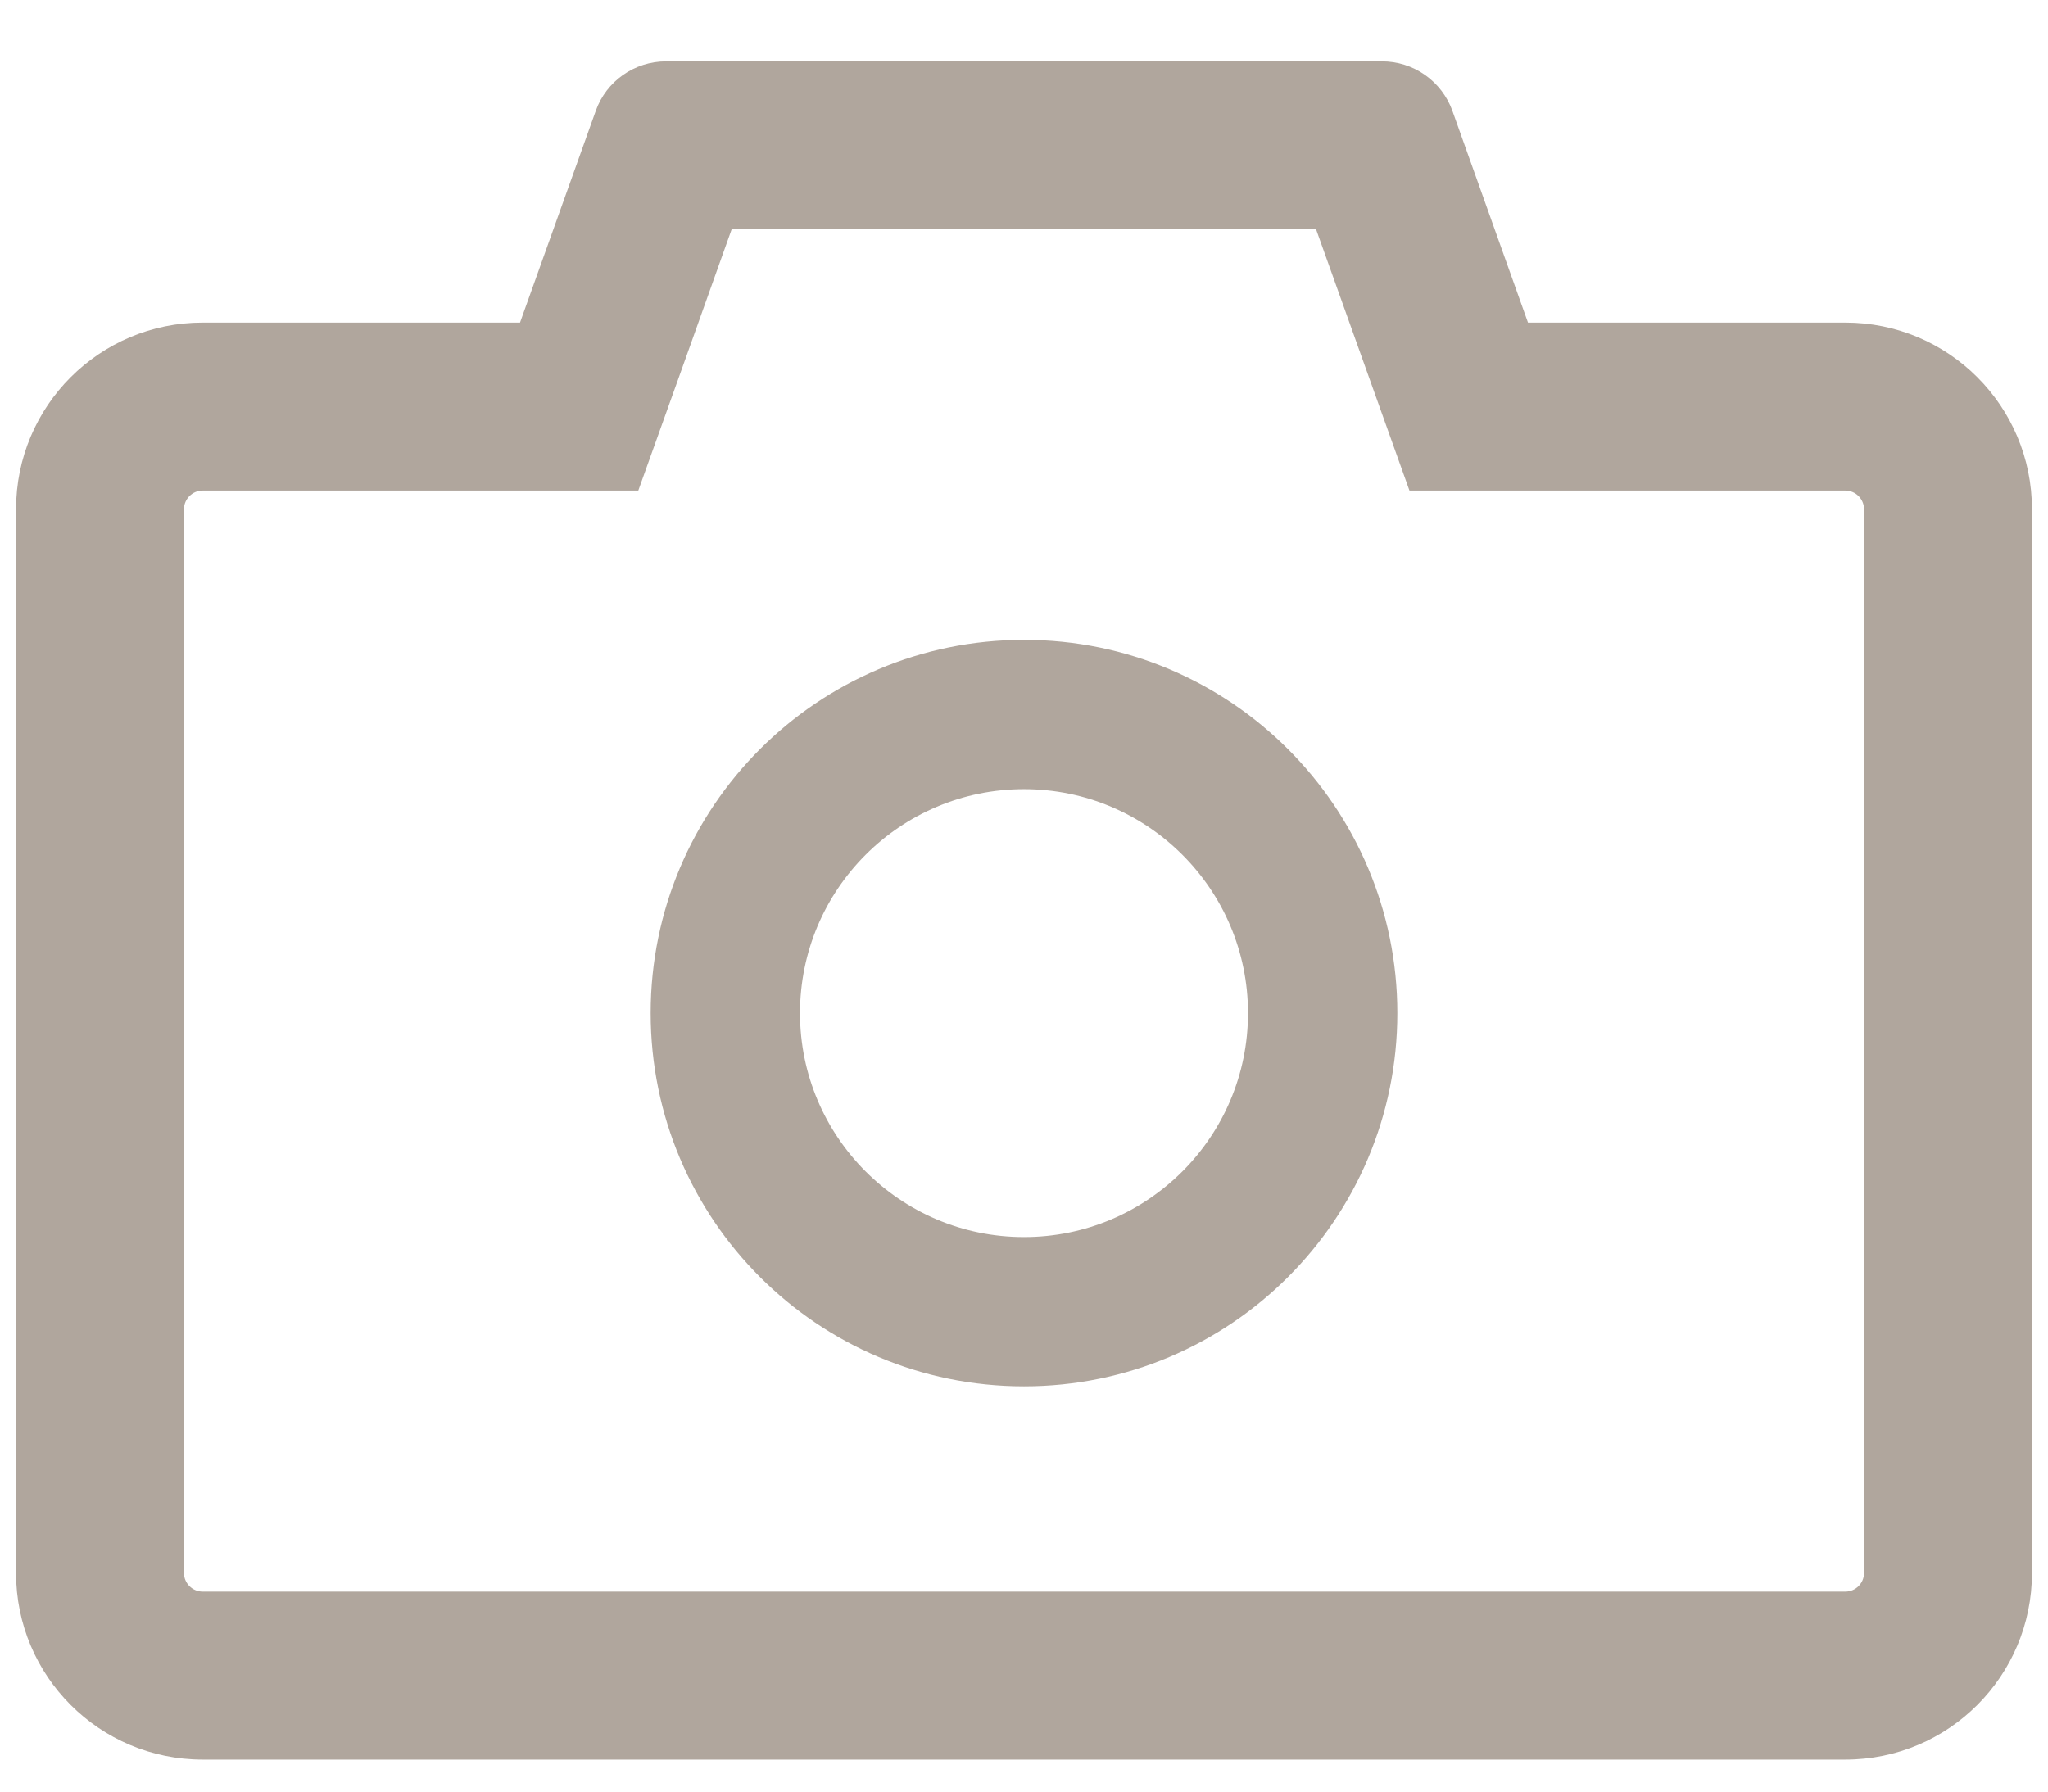
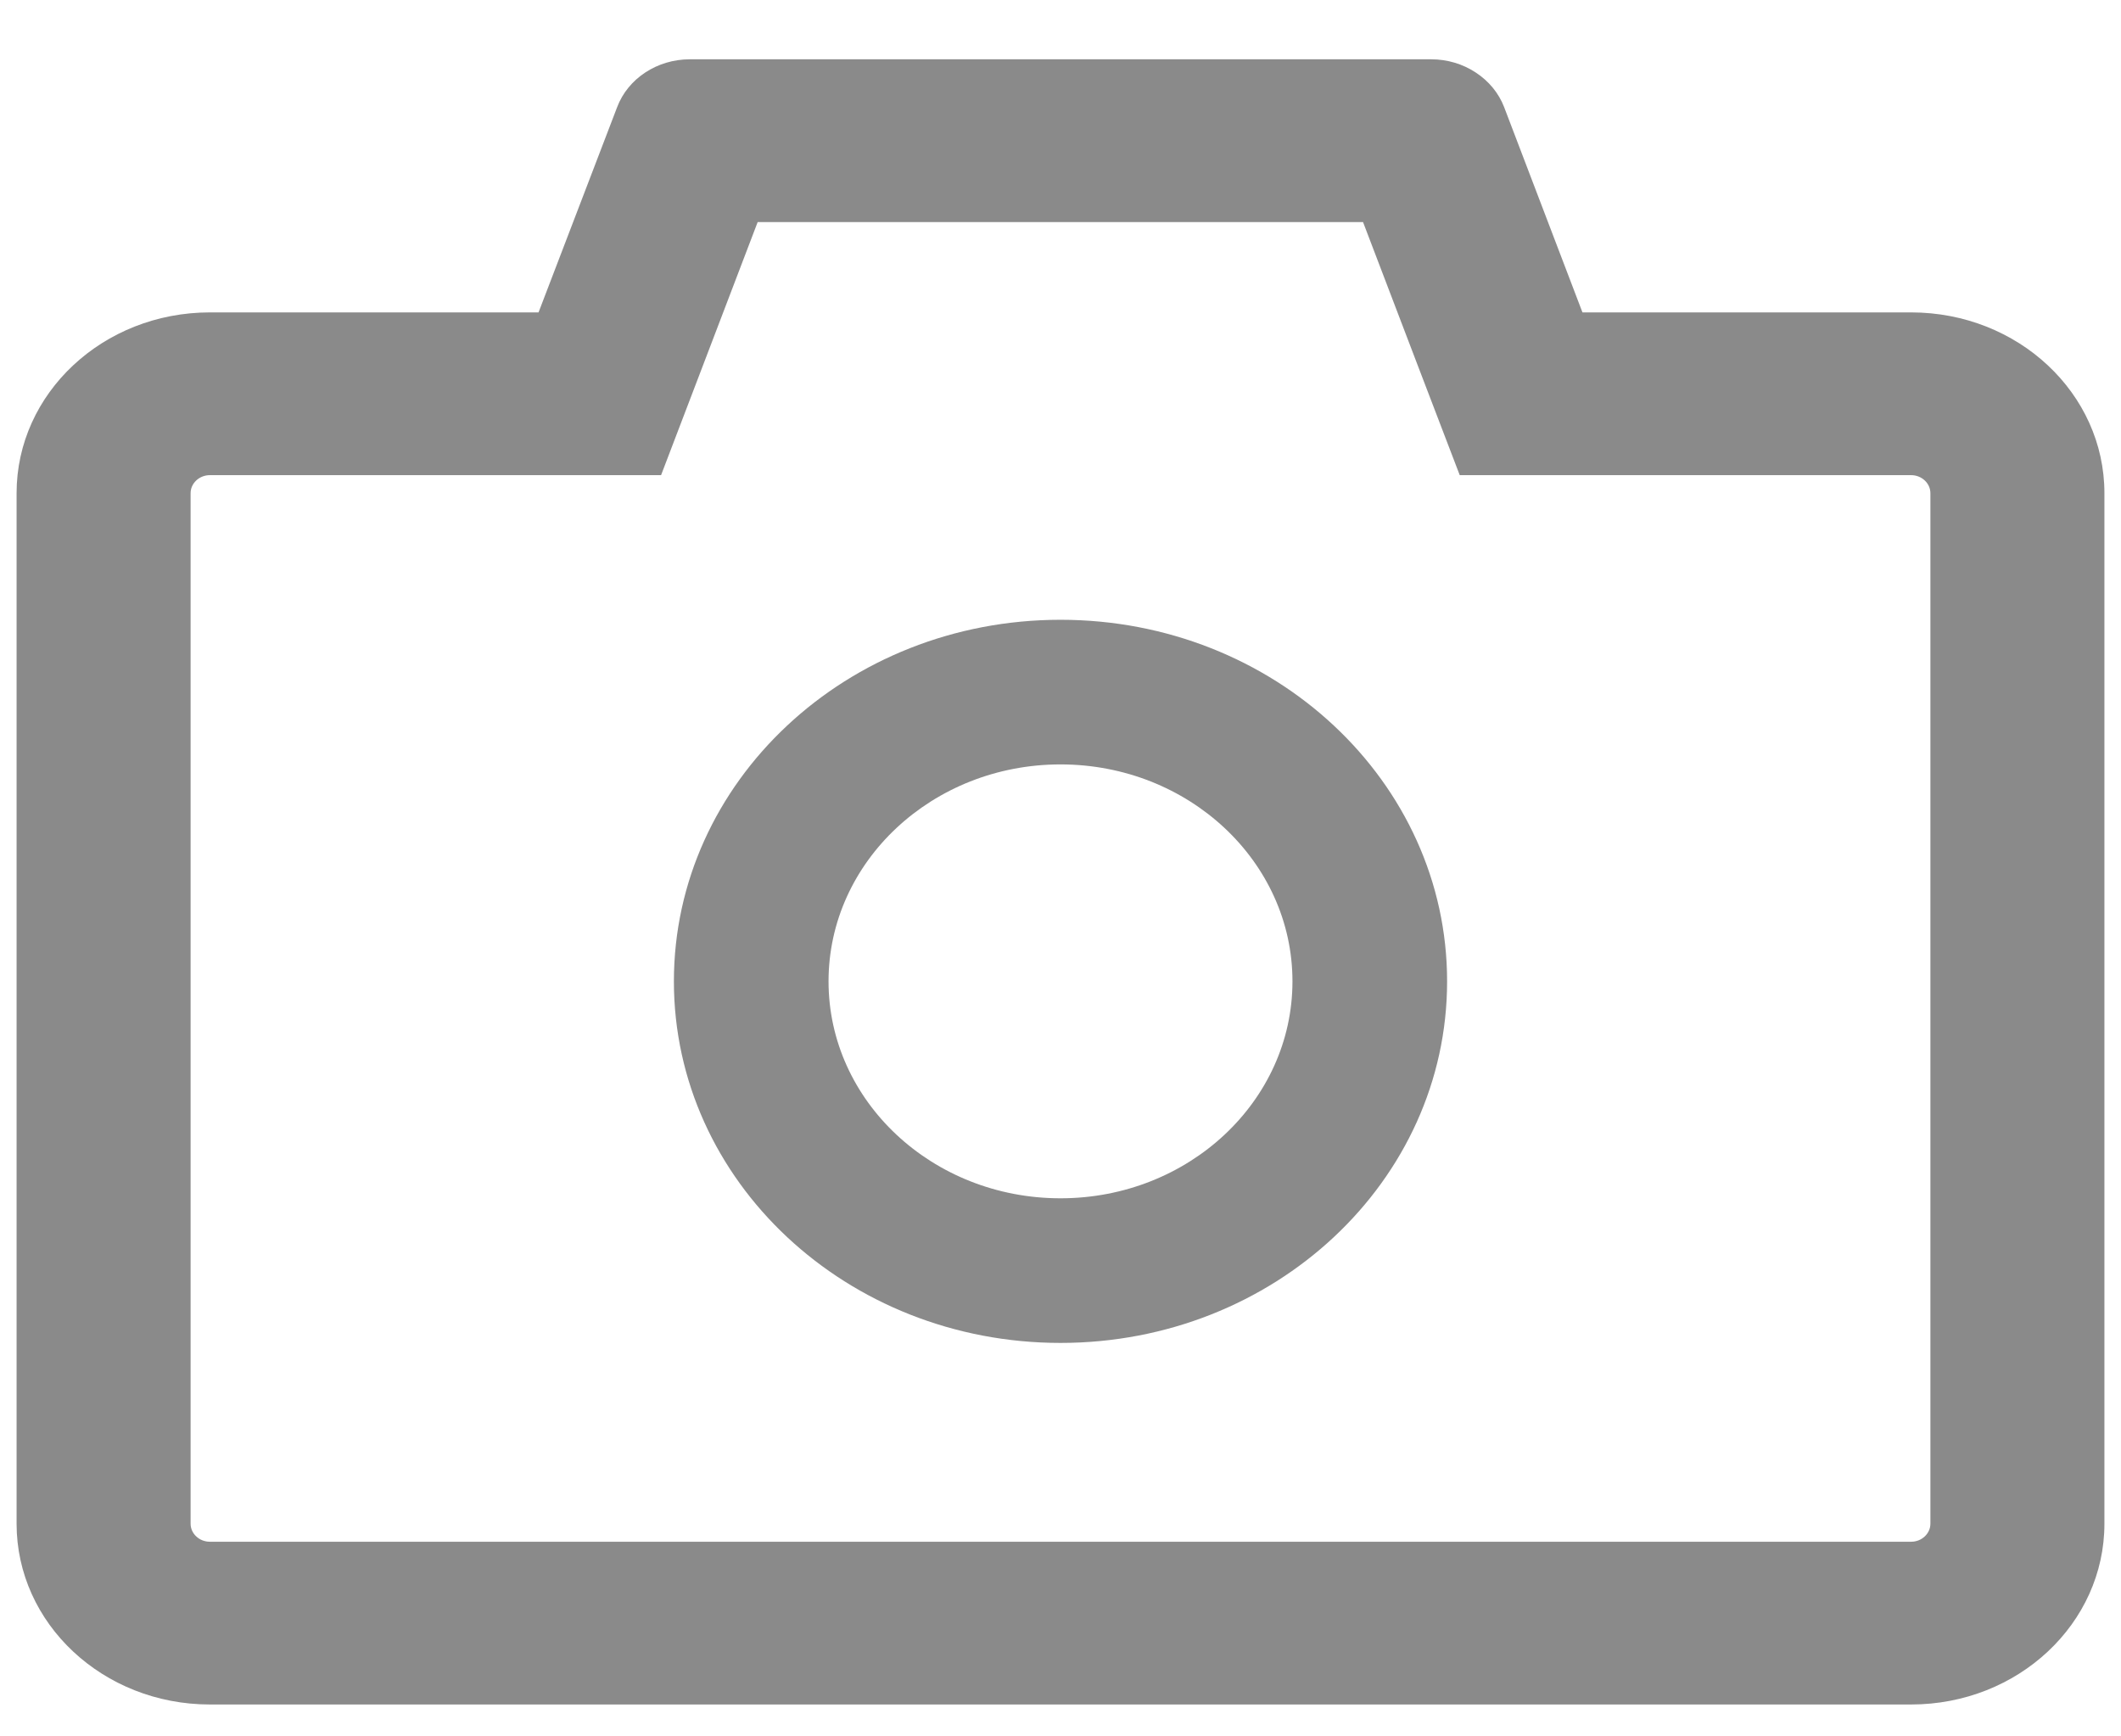
- <svg xmlns="http://www.w3.org/2000/svg" width="24" height="21" viewBox="0 0 24 21" fill="none">
-   <path d="M21.625 3.781H17.906L17.02 1.298C16.959 1.129 16.847 0.982 16.699 0.878C16.551 0.774 16.375 0.719 16.195 0.719H7.805C7.436 0.719 7.105 0.951 6.982 1.298L6.094 3.781H2.375C1.166 3.781 0.188 4.76 0.188 5.969V18.438C0.188 19.646 1.166 20.625 2.375 20.625H21.625C22.834 20.625 23.812 19.646 23.812 18.438V5.969C23.812 4.76 22.834 3.781 21.625 3.781ZM21.844 18.438C21.844 18.558 21.745 18.656 21.625 18.656H2.375C2.255 18.656 2.156 18.558 2.156 18.438V5.969C2.156 5.848 2.255 5.75 2.375 5.75H7.48L7.948 4.443L8.574 2.688H15.423L16.05 4.443L16.517 5.75H21.625C21.745 5.75 21.844 5.848 21.844 5.969V18.438ZM12 7.5C9.583 7.5 7.625 9.458 7.625 11.875C7.625 14.292 9.583 16.25 12 16.25C14.417 16.25 16.375 14.292 16.375 11.875C16.375 9.458 14.417 7.5 12 7.5ZM12 14.5C10.551 14.5 9.375 13.324 9.375 11.875C9.375 10.426 10.551 9.25 12 9.25C13.449 9.25 14.625 10.426 14.625 11.875C14.625 13.324 13.449 14.5 12 14.5Z" fill="#B0A69D" />
+ <svg xmlns="http://www.w3.org/2000/svg" width="22" height="18" viewBox="0 0 22 18" fill="none">
+   <path d="M19.823 3.24H16.414L15.602 1.112C15.546 0.966 15.443 0.841 15.307 0.752C15.172 0.663 15.011 0.615 14.845 0.615H7.155C6.817 0.615 6.513 0.814 6.401 1.112L5.586 3.24H2.177C1.069 3.24 0.172 4.079 0.172 5.115V15.803C0.172 16.839 1.069 17.678 2.177 17.678H19.823C20.931 17.678 21.828 16.839 21.828 15.803V5.115C21.828 4.079 20.931 3.24 19.823 3.24ZM20.023 15.803C20.023 15.906 19.933 15.99 19.823 15.99H2.177C2.067 15.99 1.977 15.906 1.977 15.803V5.115C1.977 5.012 2.067 4.928 2.177 4.928H6.857L7.285 3.807L7.859 2.303H14.138L14.712 3.807L15.141 4.928H19.823C19.933 4.928 20.023 5.012 20.023 5.115V15.803ZM11 6.428C8.784 6.428 6.99 8.106 6.99 10.178C6.99 12.25 8.784 13.928 11 13.928C13.216 13.928 15.01 12.25 15.01 10.178C15.01 8.106 13.216 6.428 11 6.428ZM11 12.428C9.672 12.428 8.594 11.42 8.594 10.178C8.594 8.936 9.672 7.928 11 7.928C12.329 7.928 13.406 8.936 13.406 10.178C13.406 11.42 12.329 12.428 11 12.428Z" fill="#8A8A8A" />
</svg>
